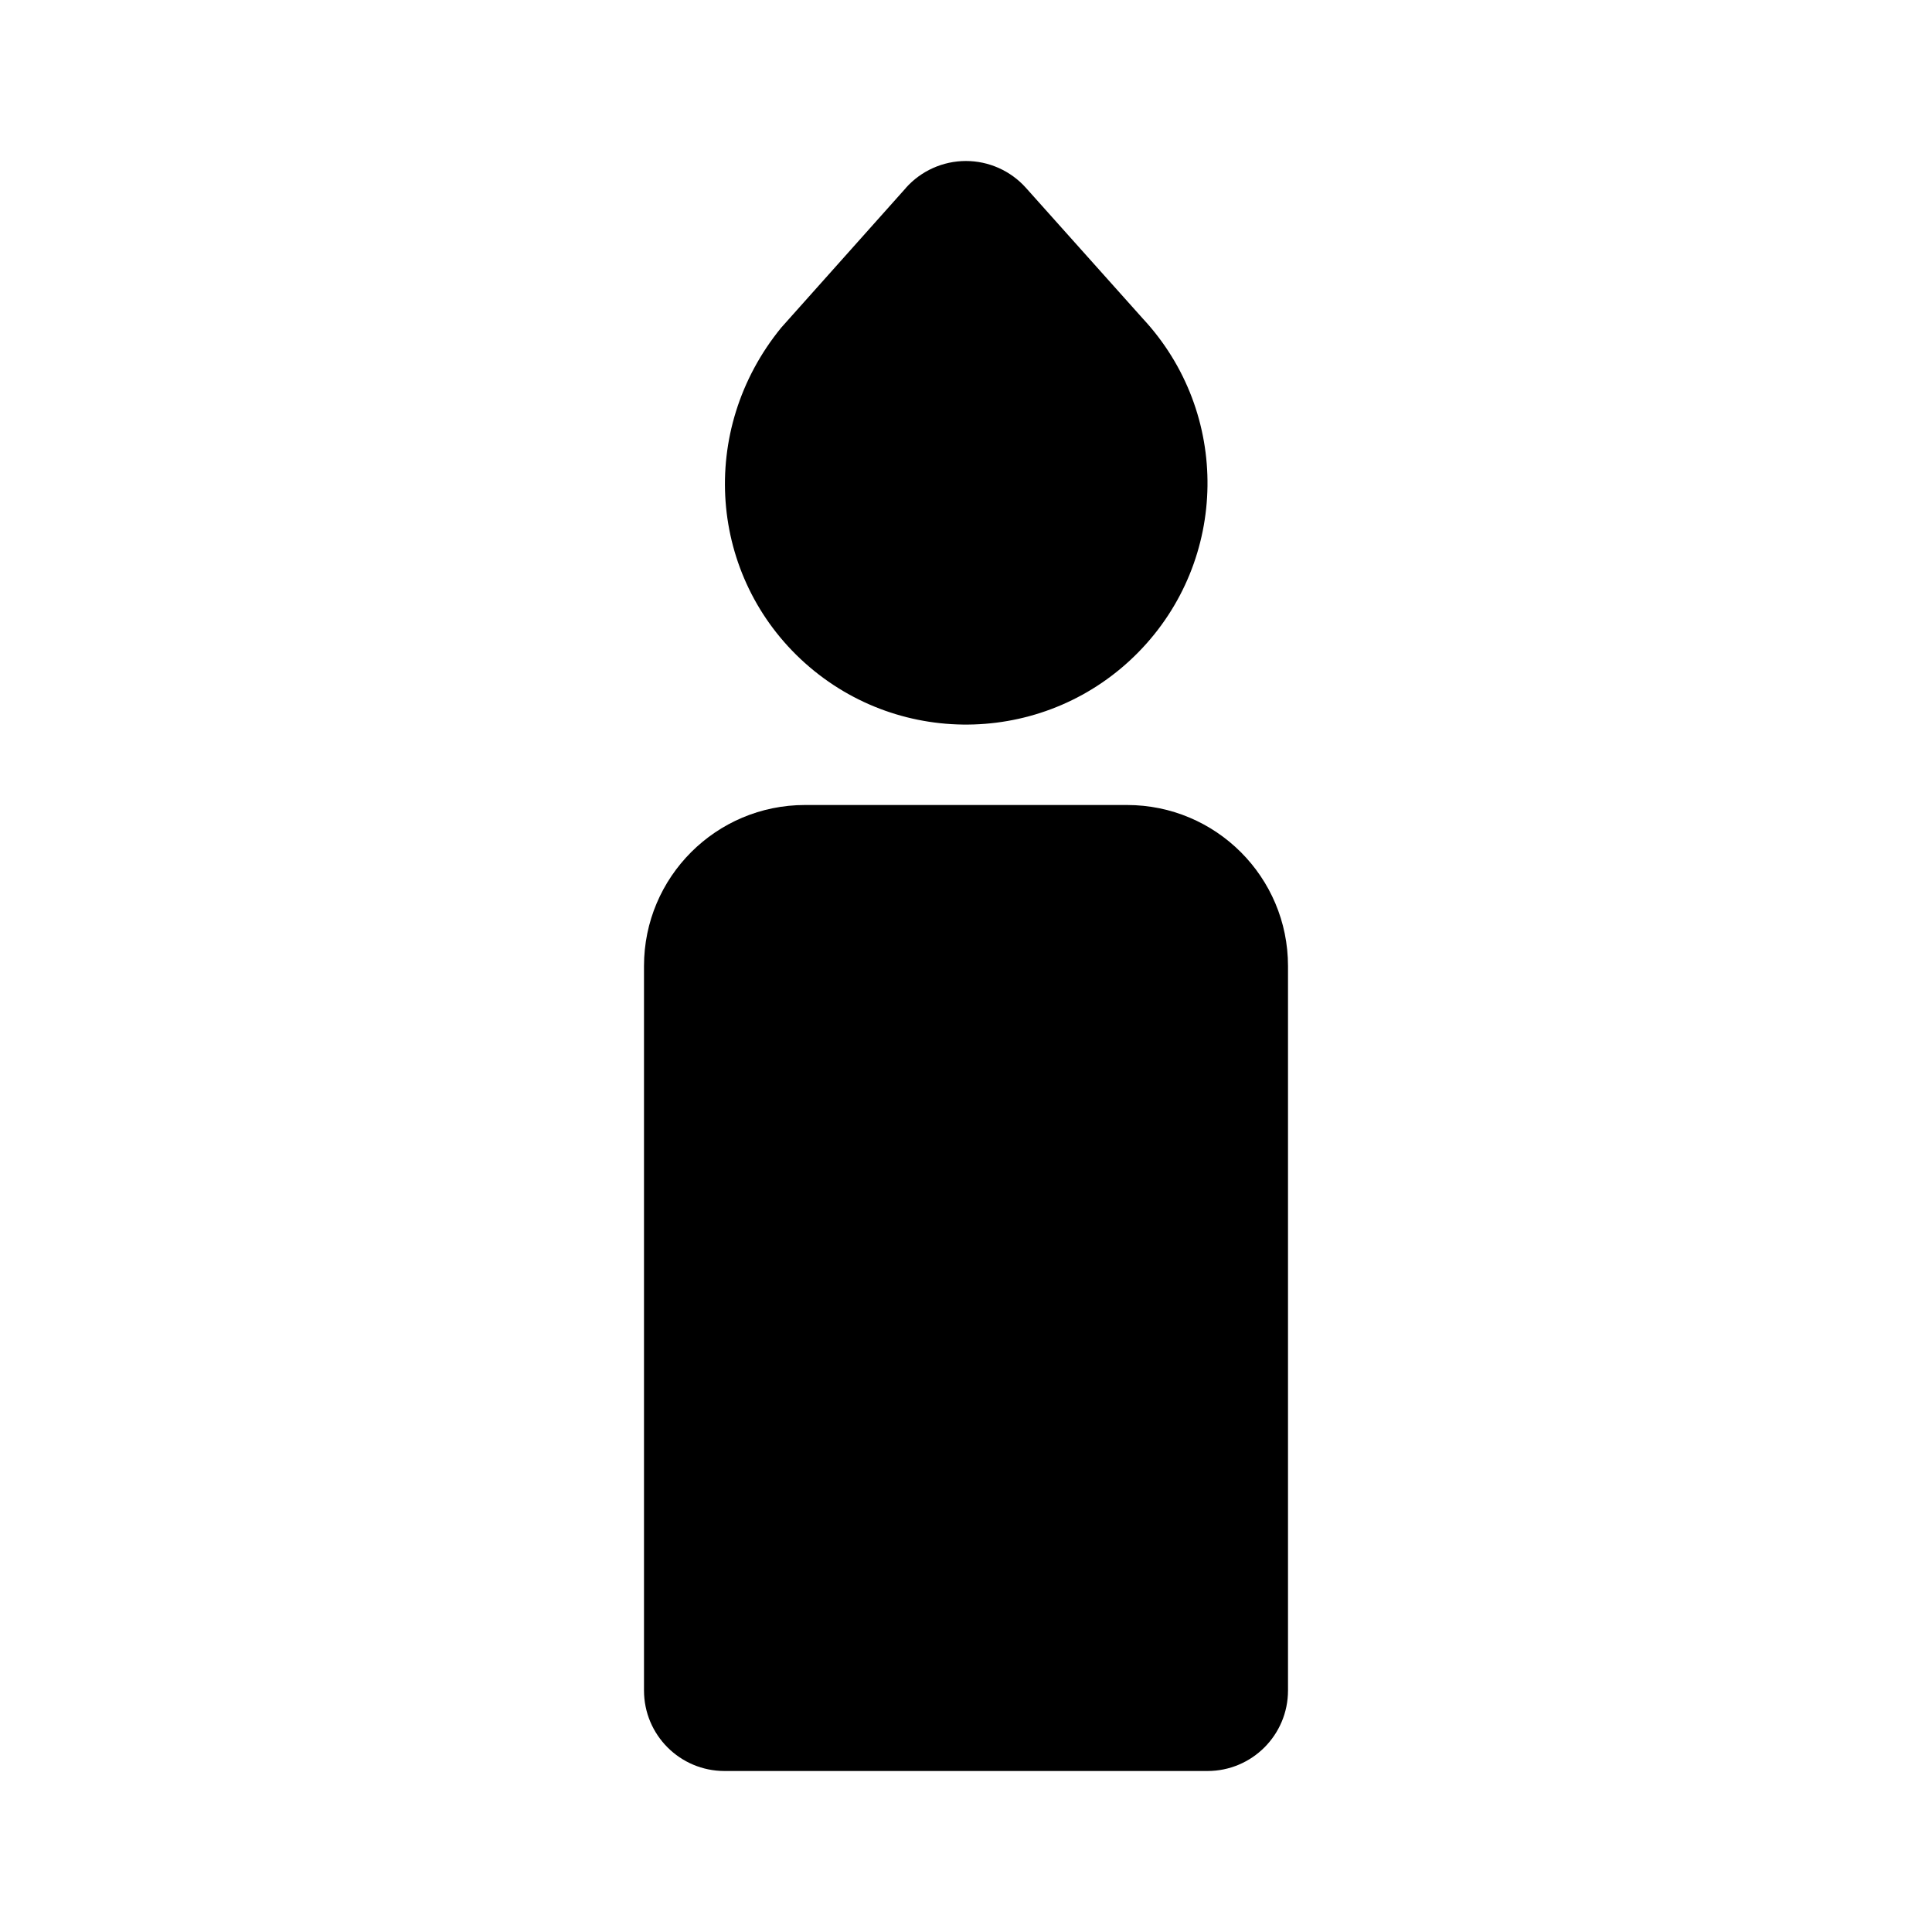
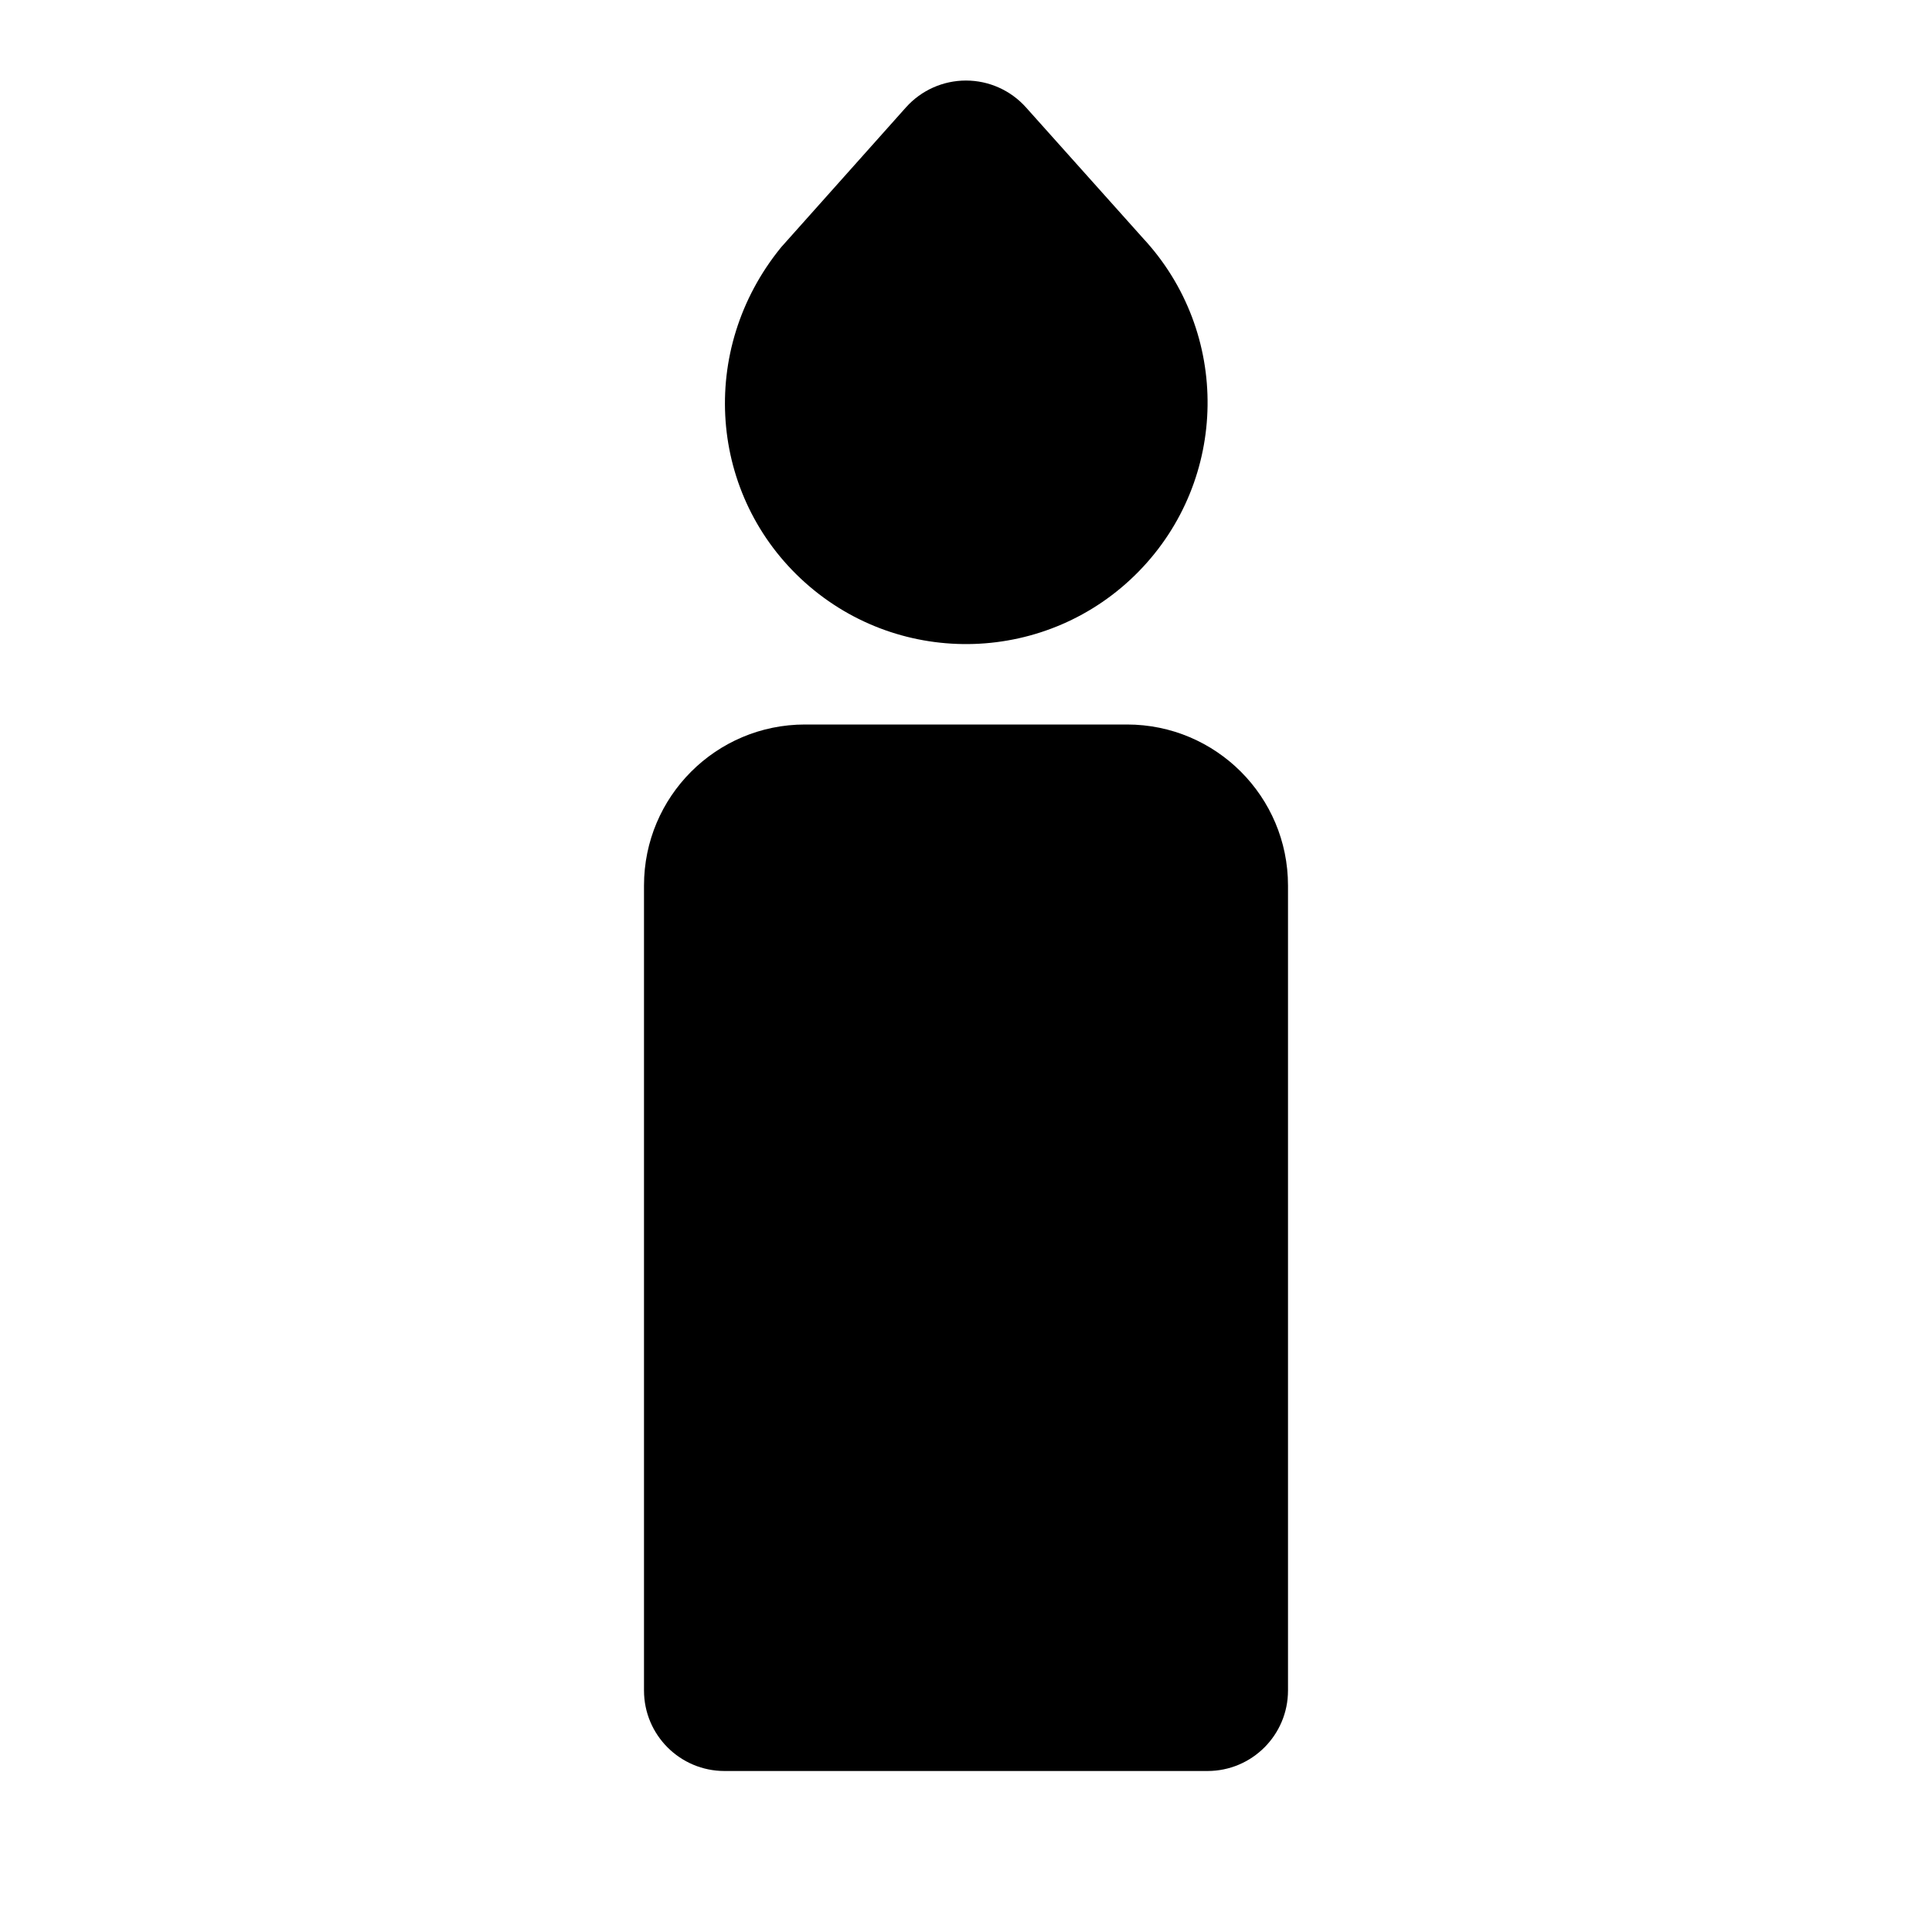
<svg xmlns="http://www.w3.org/2000/svg" fill="currentColor" viewBox="0 0 24 24">
  <path fill="none" d="M0 0h24v24H0z" />
-   <path d="M14 10h-4a2 2 0 0 0-2 2v9a1 1 0 0 0 1 1h6a1 1 0 0 0 1-1v-9a2 2 0 0 0-2-2M11.254 2.334l-1.55 1.737C8.662 5.348 8.806 7.168 10 8.237a3 3 0 0 0 4.196-4.28l-1.452-1.624a1 1 0 0 0-1.491.001z" />
+   <path d="M14 9a2 2 0 0 1 2 2v10a1 1 0 0 1-1 1H9a1 1 0 0 1-1-1V11a2 2 0 0 1 2-2zM11.254 1.334a1 1 0 0 1 1.491 0l1.452 1.623a3 3 0 0 1-4.196 4.28c-1.195-1.07-1.339-2.889-.297-4.166z" />
</svg>
